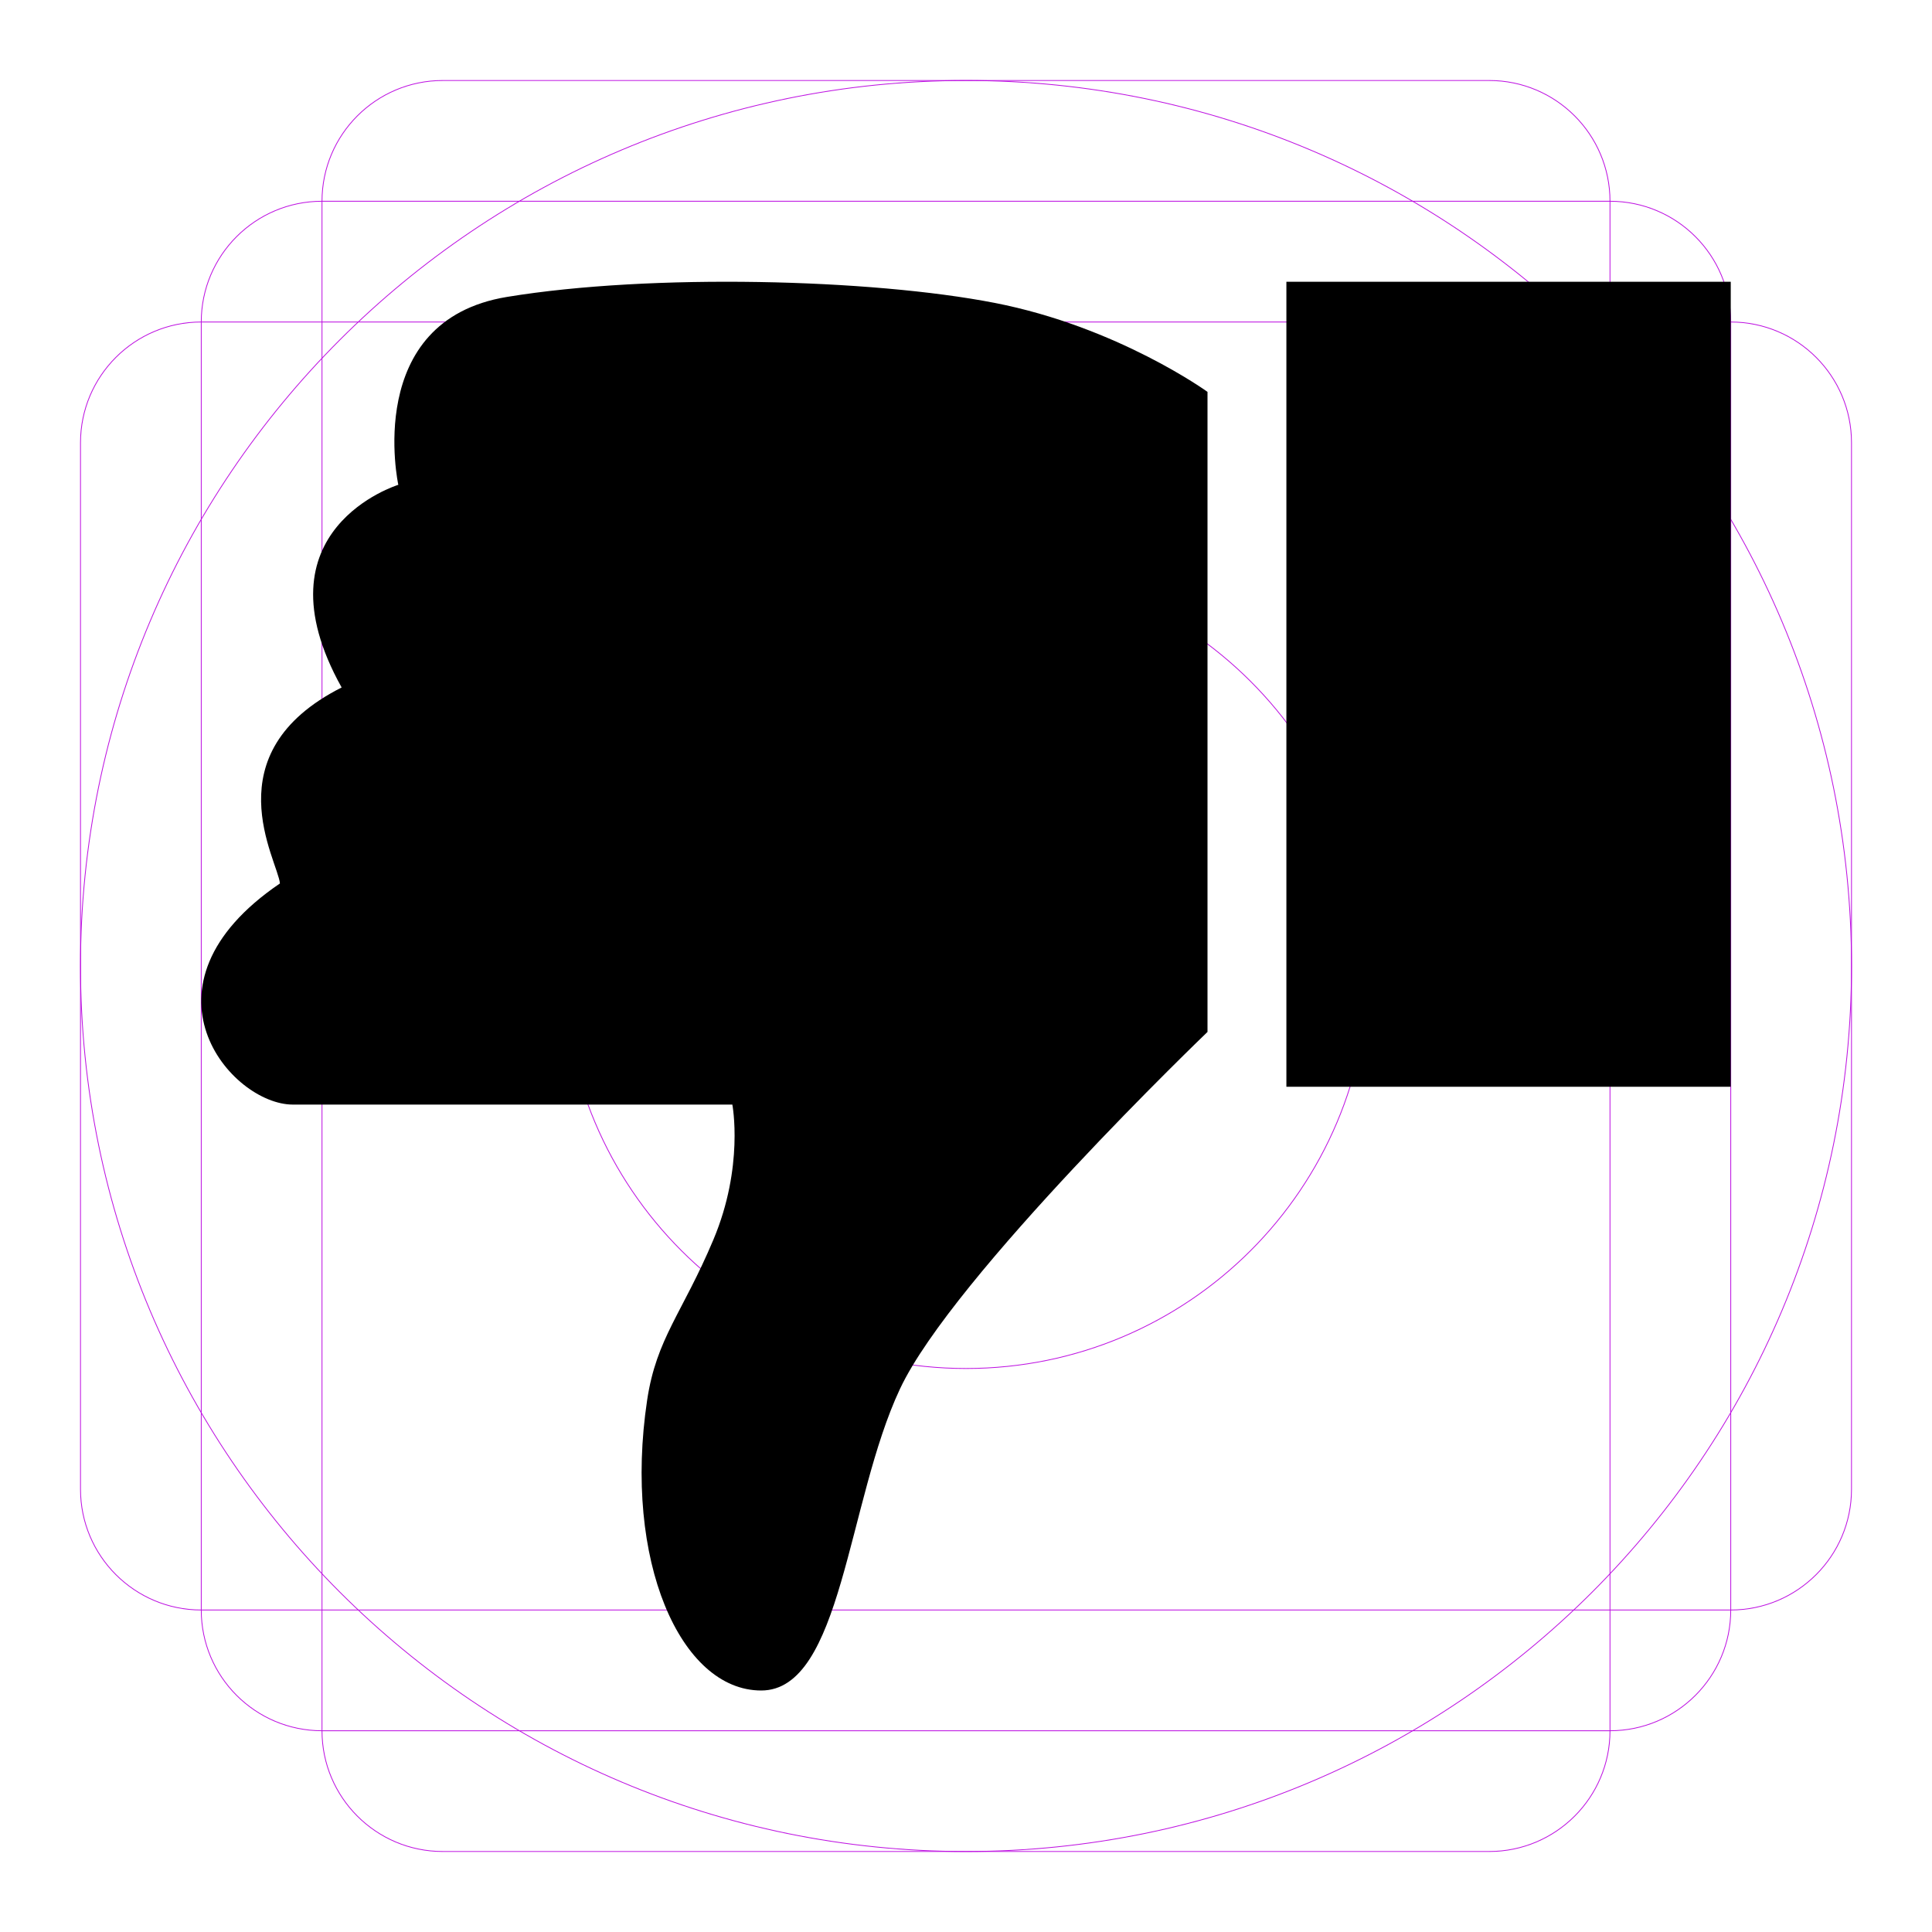
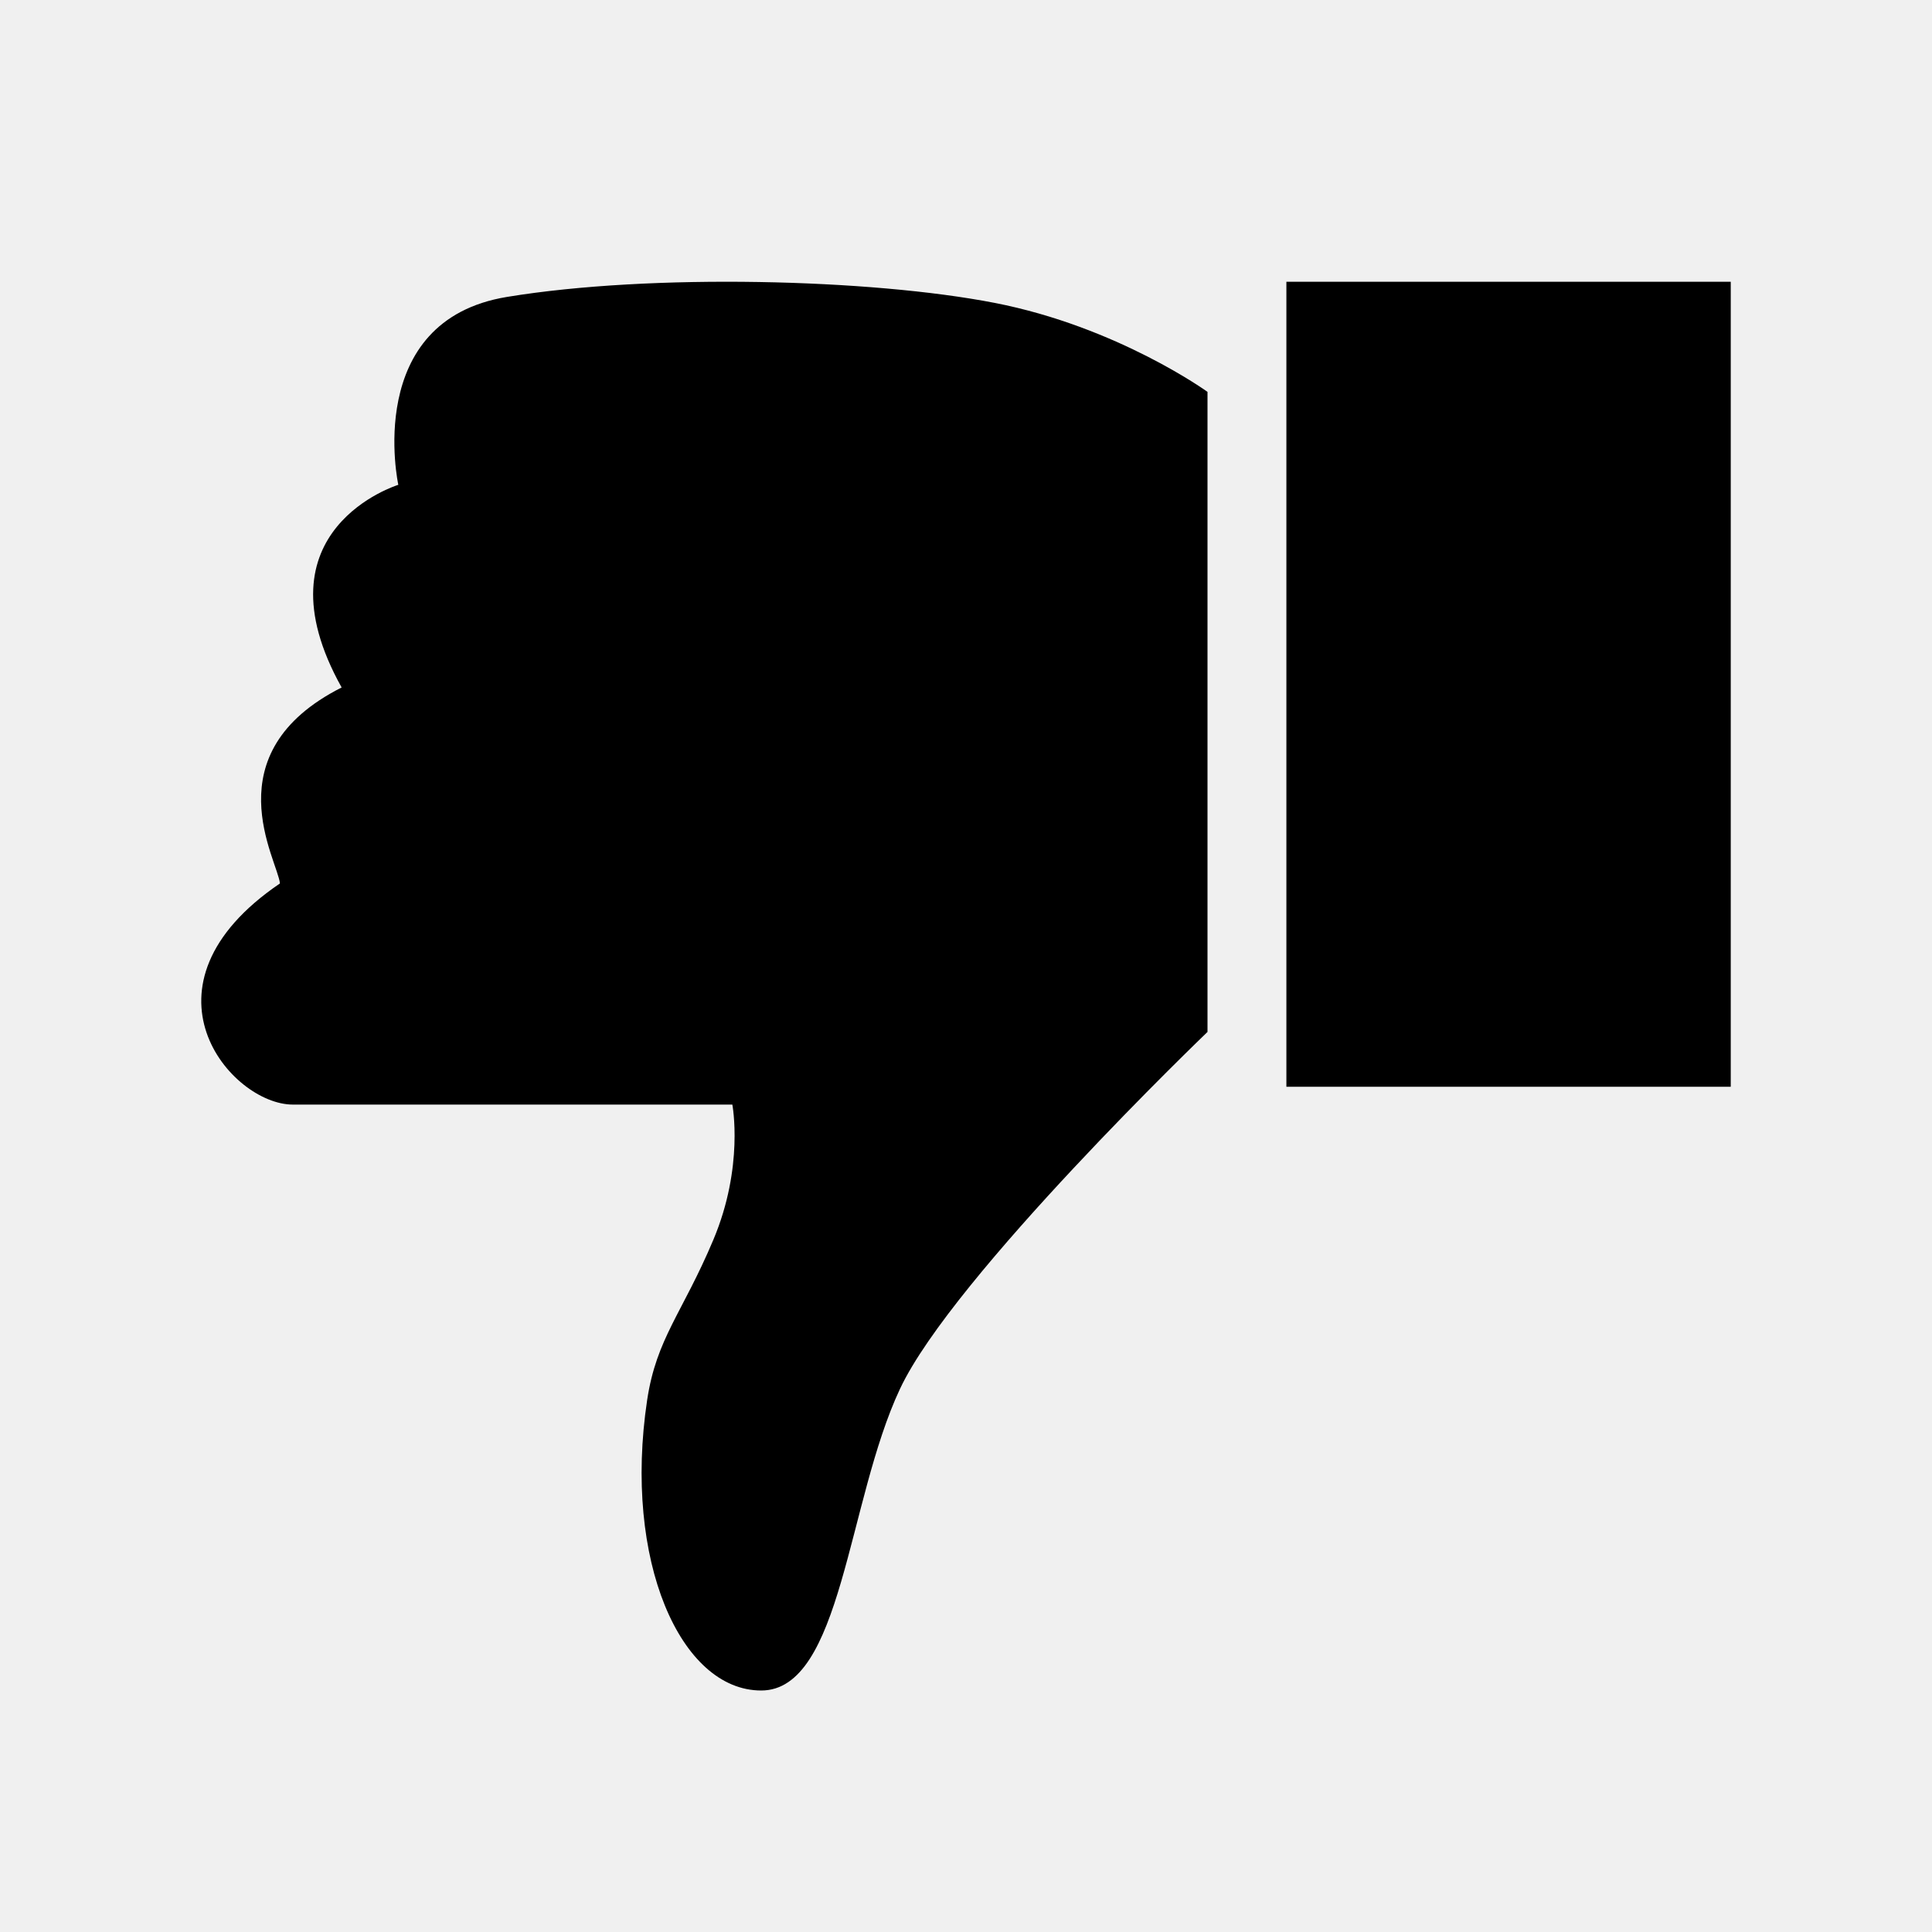
<svg xmlns="http://www.w3.org/2000/svg" width="48px" height="48px" viewBox="0 0 48 48" version="1.1">
  <defs />
  <g id="fill" stroke="none" stroke-width="1" fill="none" fill-rule="evenodd">
-     <g id="dislike1-fill">
-       <g id="guide">
-         <rect id="bg" fill="#FFFFFF" fill-rule="evenodd" x="0" y="0" width="48" height="48" />
-         <circle id="circle-outer" stroke="#BD0FE1" stroke-width="0.02" cx="24" cy="24" r="22" />
-         <circle id="circle-inner" stroke="#BD0FE1" stroke-width="0.02" cx="24" cy="24" r="10" />
-         <rect id="rectangle-horizontal" stroke="#BD0FE1" stroke-width="0.02" x="2" y="8" width="44" height="32" rx="3" />
-         <rect id="rectangle-vertical" stroke="#BD0FE1" stroke-width="0.02" transform="translate(24, 24) rotate(90) translate(-24, -24) " x="2" y="8" width="44" height="32" rx="3" />
-         <rect id="square" stroke="#BD0FE1" stroke-width="0.02" x="5" y="5" width="38" height="38" rx="3" />
-       </g>
-       <path d="M18,23.362 L18,39.264 C18,39.264 20.233,40.88 23.29,41.475 C26.348,42.07 31.816,42.213 35.405,41.623 C38.995,41.032 38.104,36.955 38.104,36.955 C38.104,36.955 41.706,35.851 39.512,31.92 C42.755,30.281 41.095,27.62 41.045,27.051 C44.799,24.5 42.263,21.557 40.725,21.557 C39.186,21.557 29.805,21.557 29.805,21.557 C29.805,21.557 29.51,20.018 30.277,18.198 C31.043,16.377 31.691,15.754 31.922,14.214 C32.52,10.23 31.095,7 29.088,7 C27.08,7 26.953,11.7 25.64,14.494 C24.328,17.289 18,23.362 18,23.362 Z M5,22 L16.04,22 L16.04,42 L5,42 L5,22 Z" id="Combined-Shape" fill="#000000" transform="translate(24, 24.5) rotate(180) translate(-24, -24.5) " />
+     <g id="dislike1-fill" fill="#000000">
+       <path d="M18,23.362 L18,39.264 C18,39.264 20.233,40.88 23.29,41.475 C26.348,42.07 31.816,42.213 35.405,41.623 C38.995,41.032 38.104,36.955 38.104,36.955 C38.104,36.955 41.706,35.851 39.512,31.92 C42.755,30.281 41.095,27.62 41.045,27.051 C44.799,24.5 42.263,21.557 40.725,21.557 C39.186,21.557 29.805,21.557 29.805,21.557 C29.805,21.557 29.51,20.018 30.277,18.198 C31.043,16.377 31.691,15.754 31.922,14.214 C32.52,10.23 31.095,7 29.088,7 C27.08,7 26.953,11.7 25.64,14.494 C24.328,17.289 18,23.362 18,23.362 Z M5,22 L16.04,22 L16.04,42 L5,42 L5,22 Z" id="Combined-Shape" transform="translate(24, 24.5) rotate(180) translate(-24, -24.5) " />
    </g>
  </g>
</svg>
